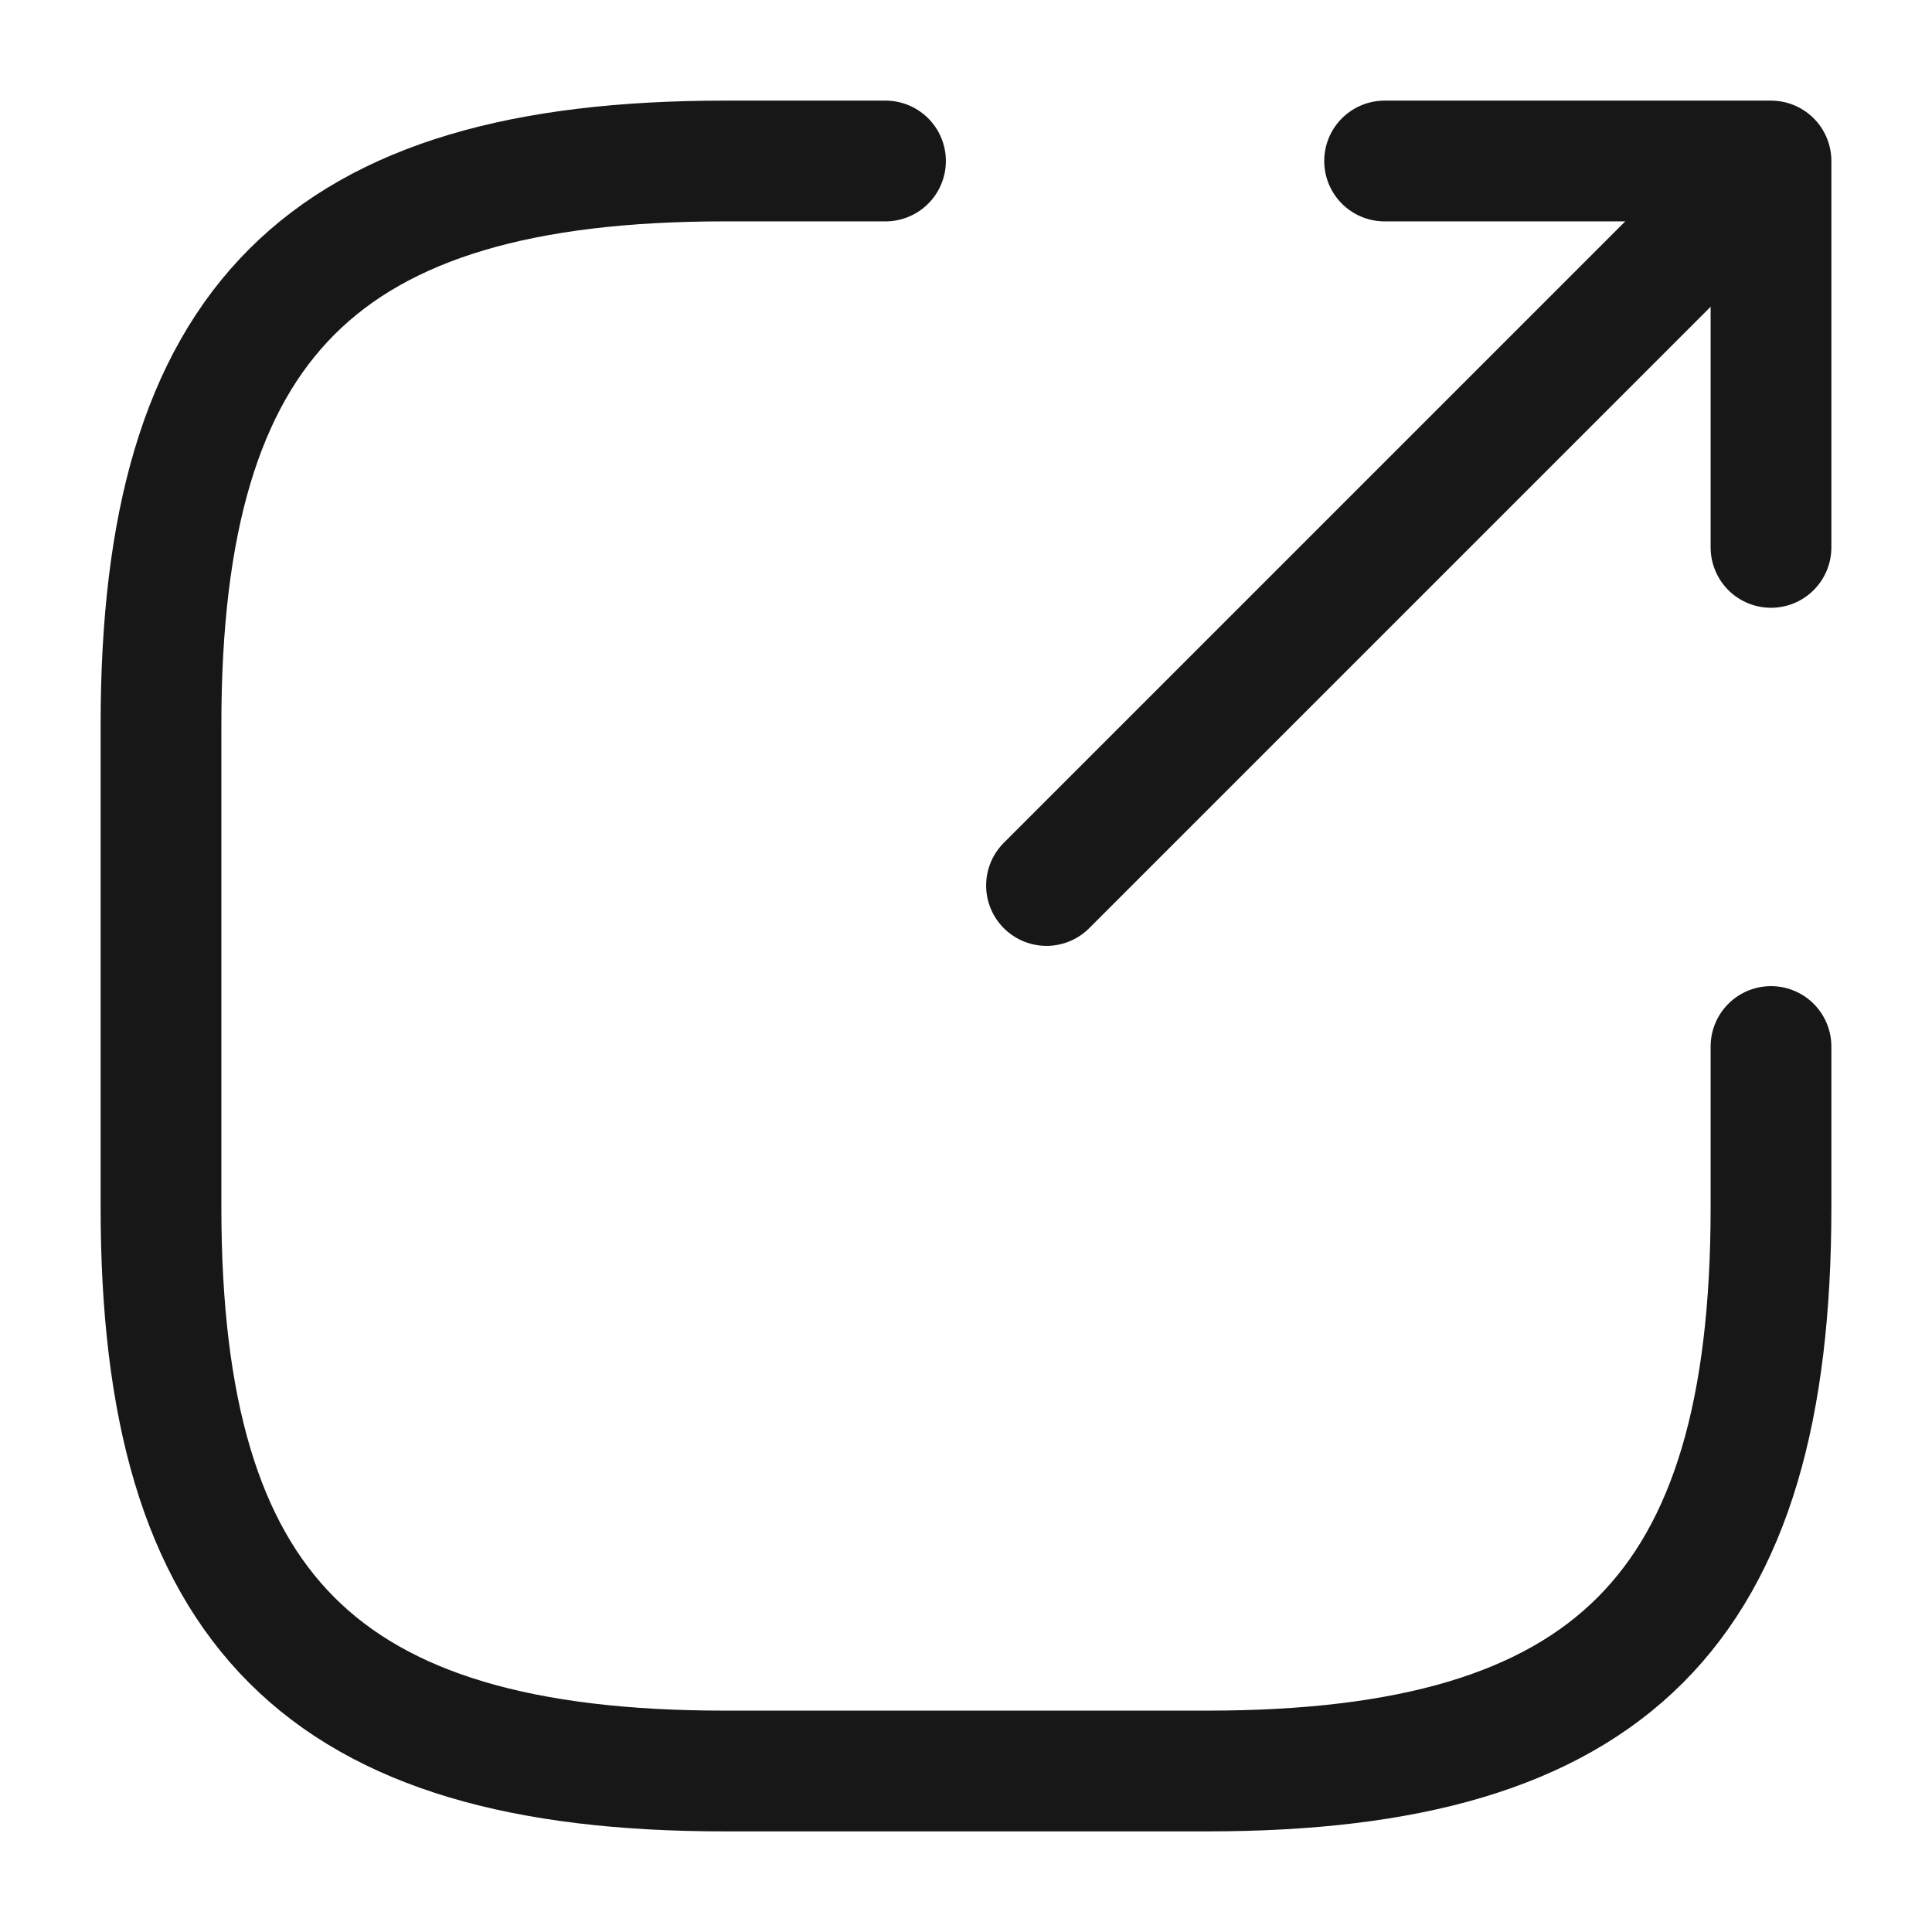
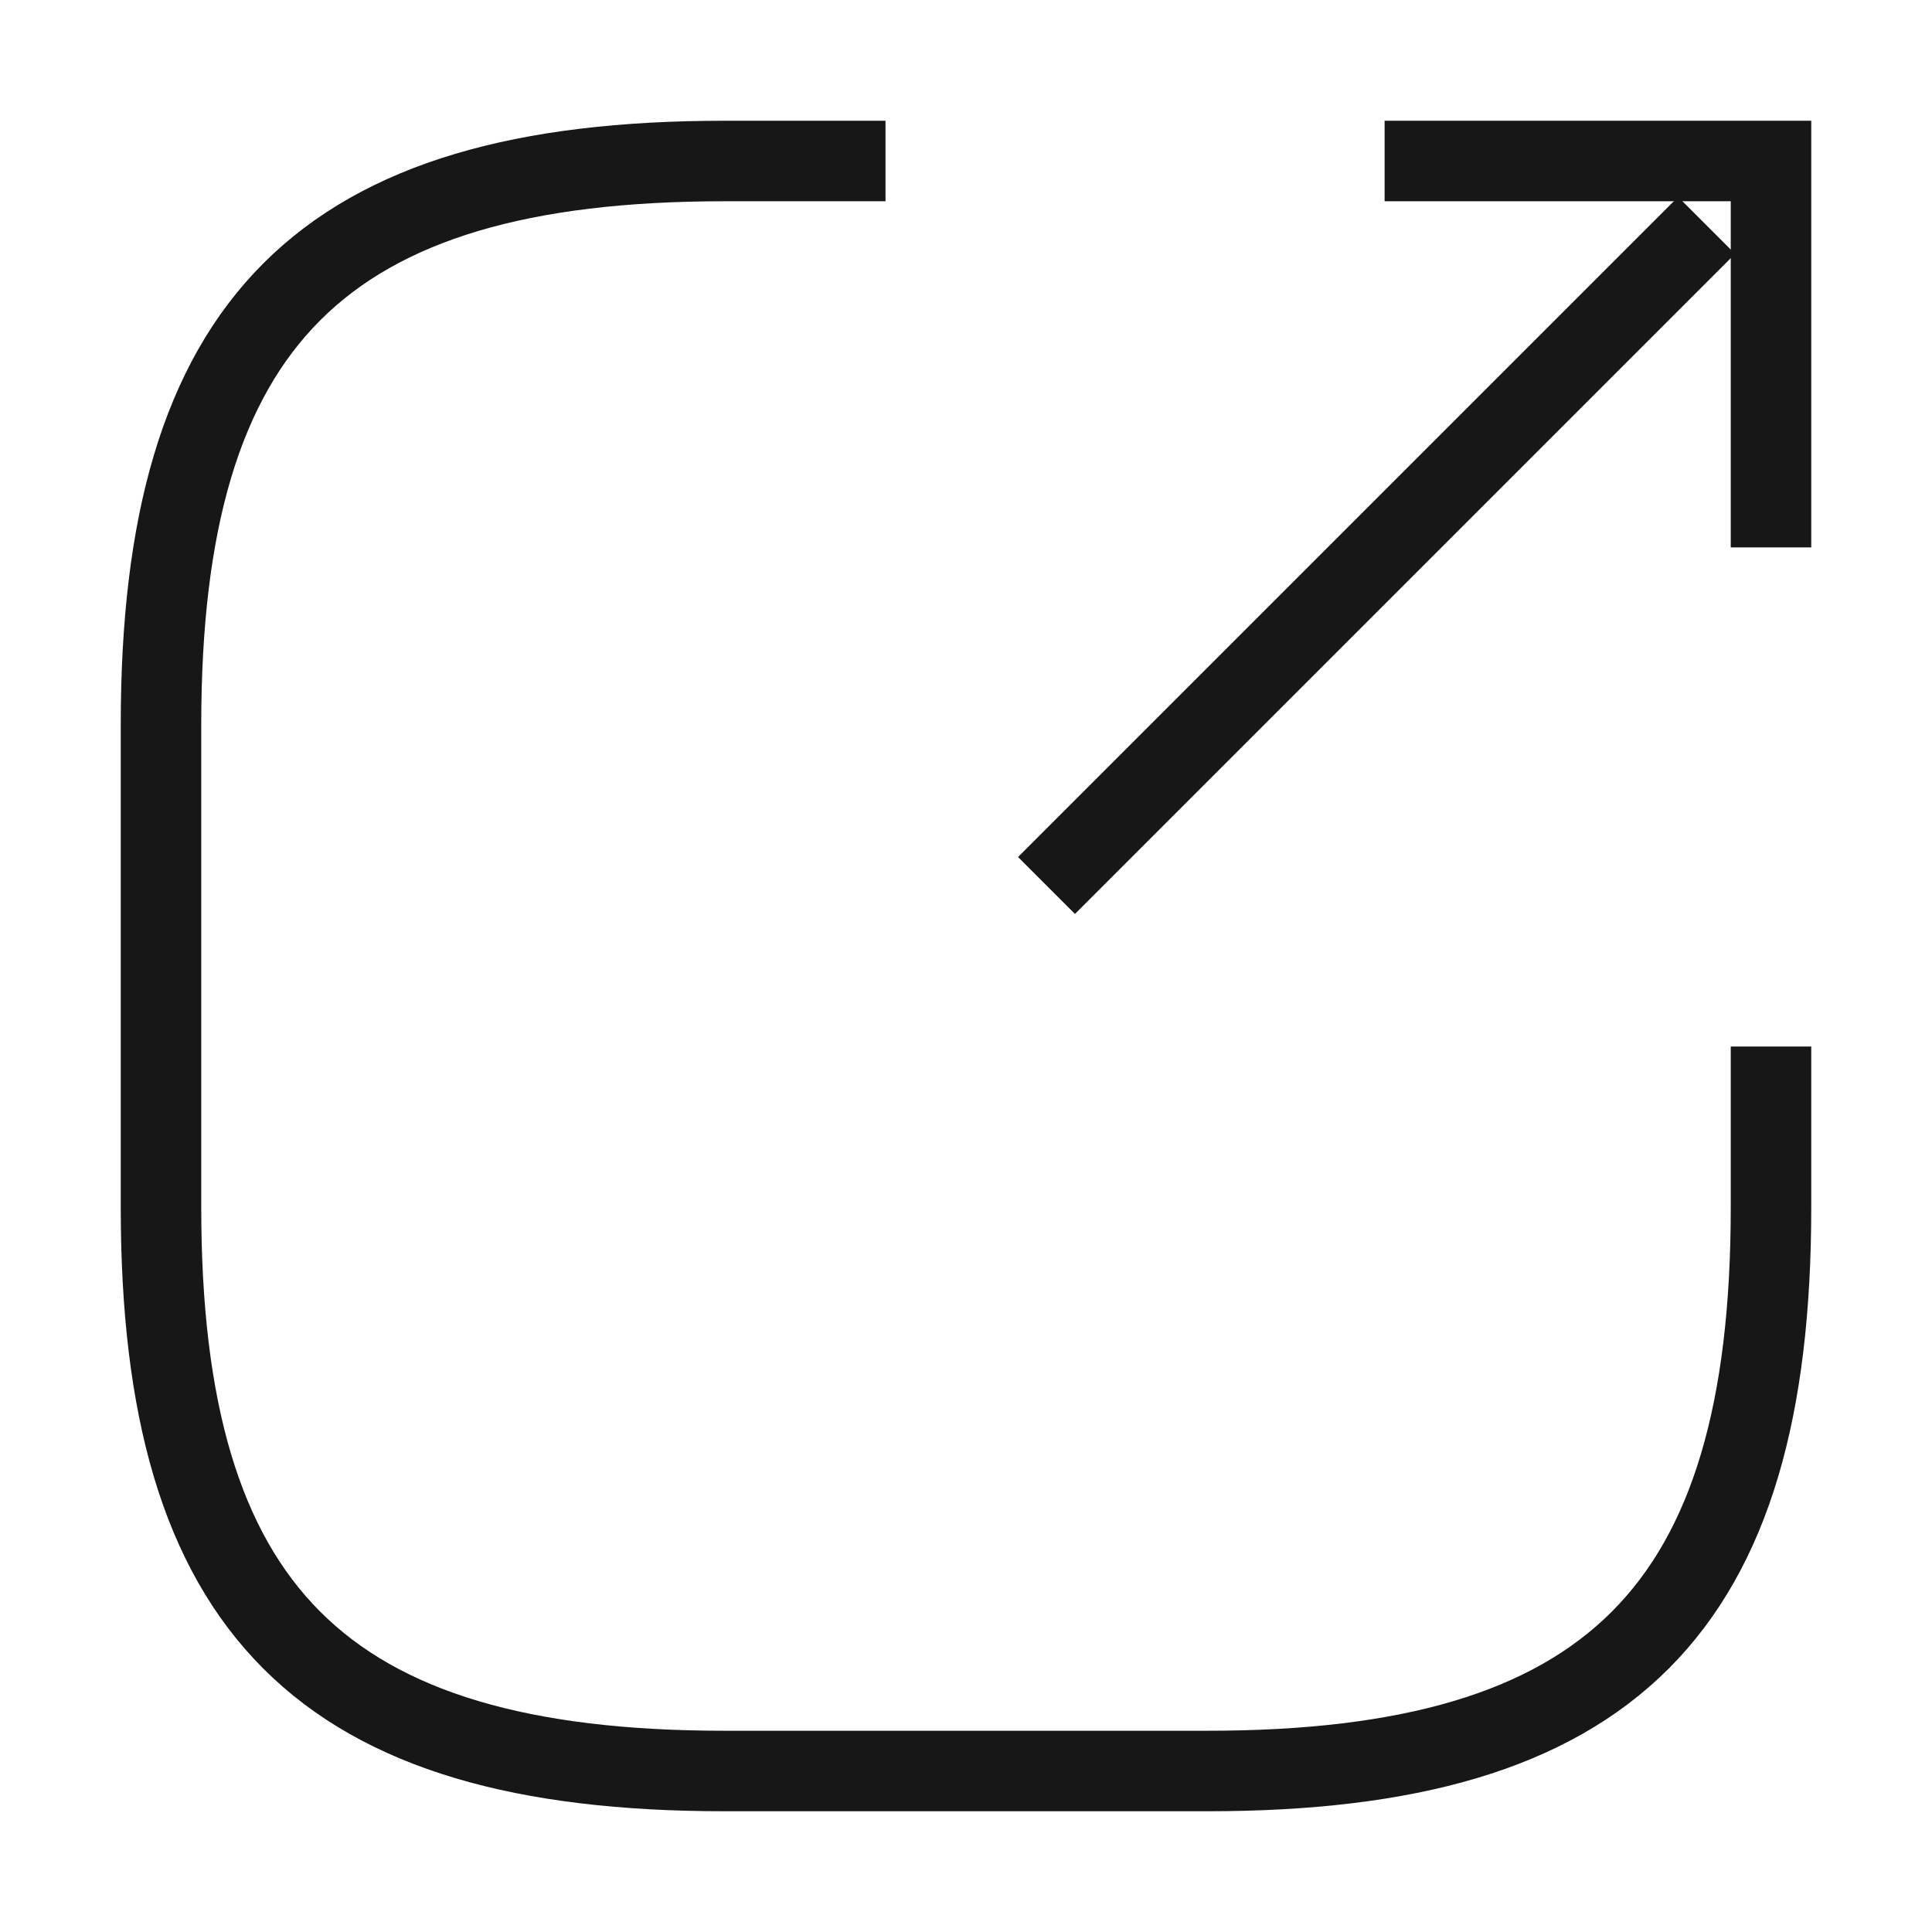
<svg xmlns="http://www.w3.org/2000/svg" width="24" height="24" viewBox="0 0 24 24" fill="none">
-   <path d="M13 11L21.2 2.8" stroke="#171717" stroke-width="1.5" stroke-linecap="round" stroke-linejoin="round" />
-   <path d="M22 6.8V2H17.2" stroke="#171717" stroke-width="1.5" stroke-linecap="round" stroke-linejoin="round" />
-   <path d="M11 2H9C4 2 2 4 2 9V15C2 20 4 22 9 22H15C20 22 22 20 22 15V13" stroke="#171717" stroke-width="1.5" stroke-linecap="round" stroke-linejoin="round" />
+   <path d="M13 11L21.2 2.8" stroke="#171717" strokeWidth="1.5" strokeLinecap="round" strokeLinejoin="round" />
+   <path d="M22 6.8V2H17.2" stroke="#171717" strokeWidth="1.5" strokeLinecap="round" strokeLinejoin="round" />
+   <path d="M11 2H9C4 2 2 4 2 9V15C2 20 4 22 9 22H15C20 22 22 20 22 15V13" stroke="#171717" strokeWidth="1.5" strokeLinecap="round" strokeLinejoin="round" />
</svg>
